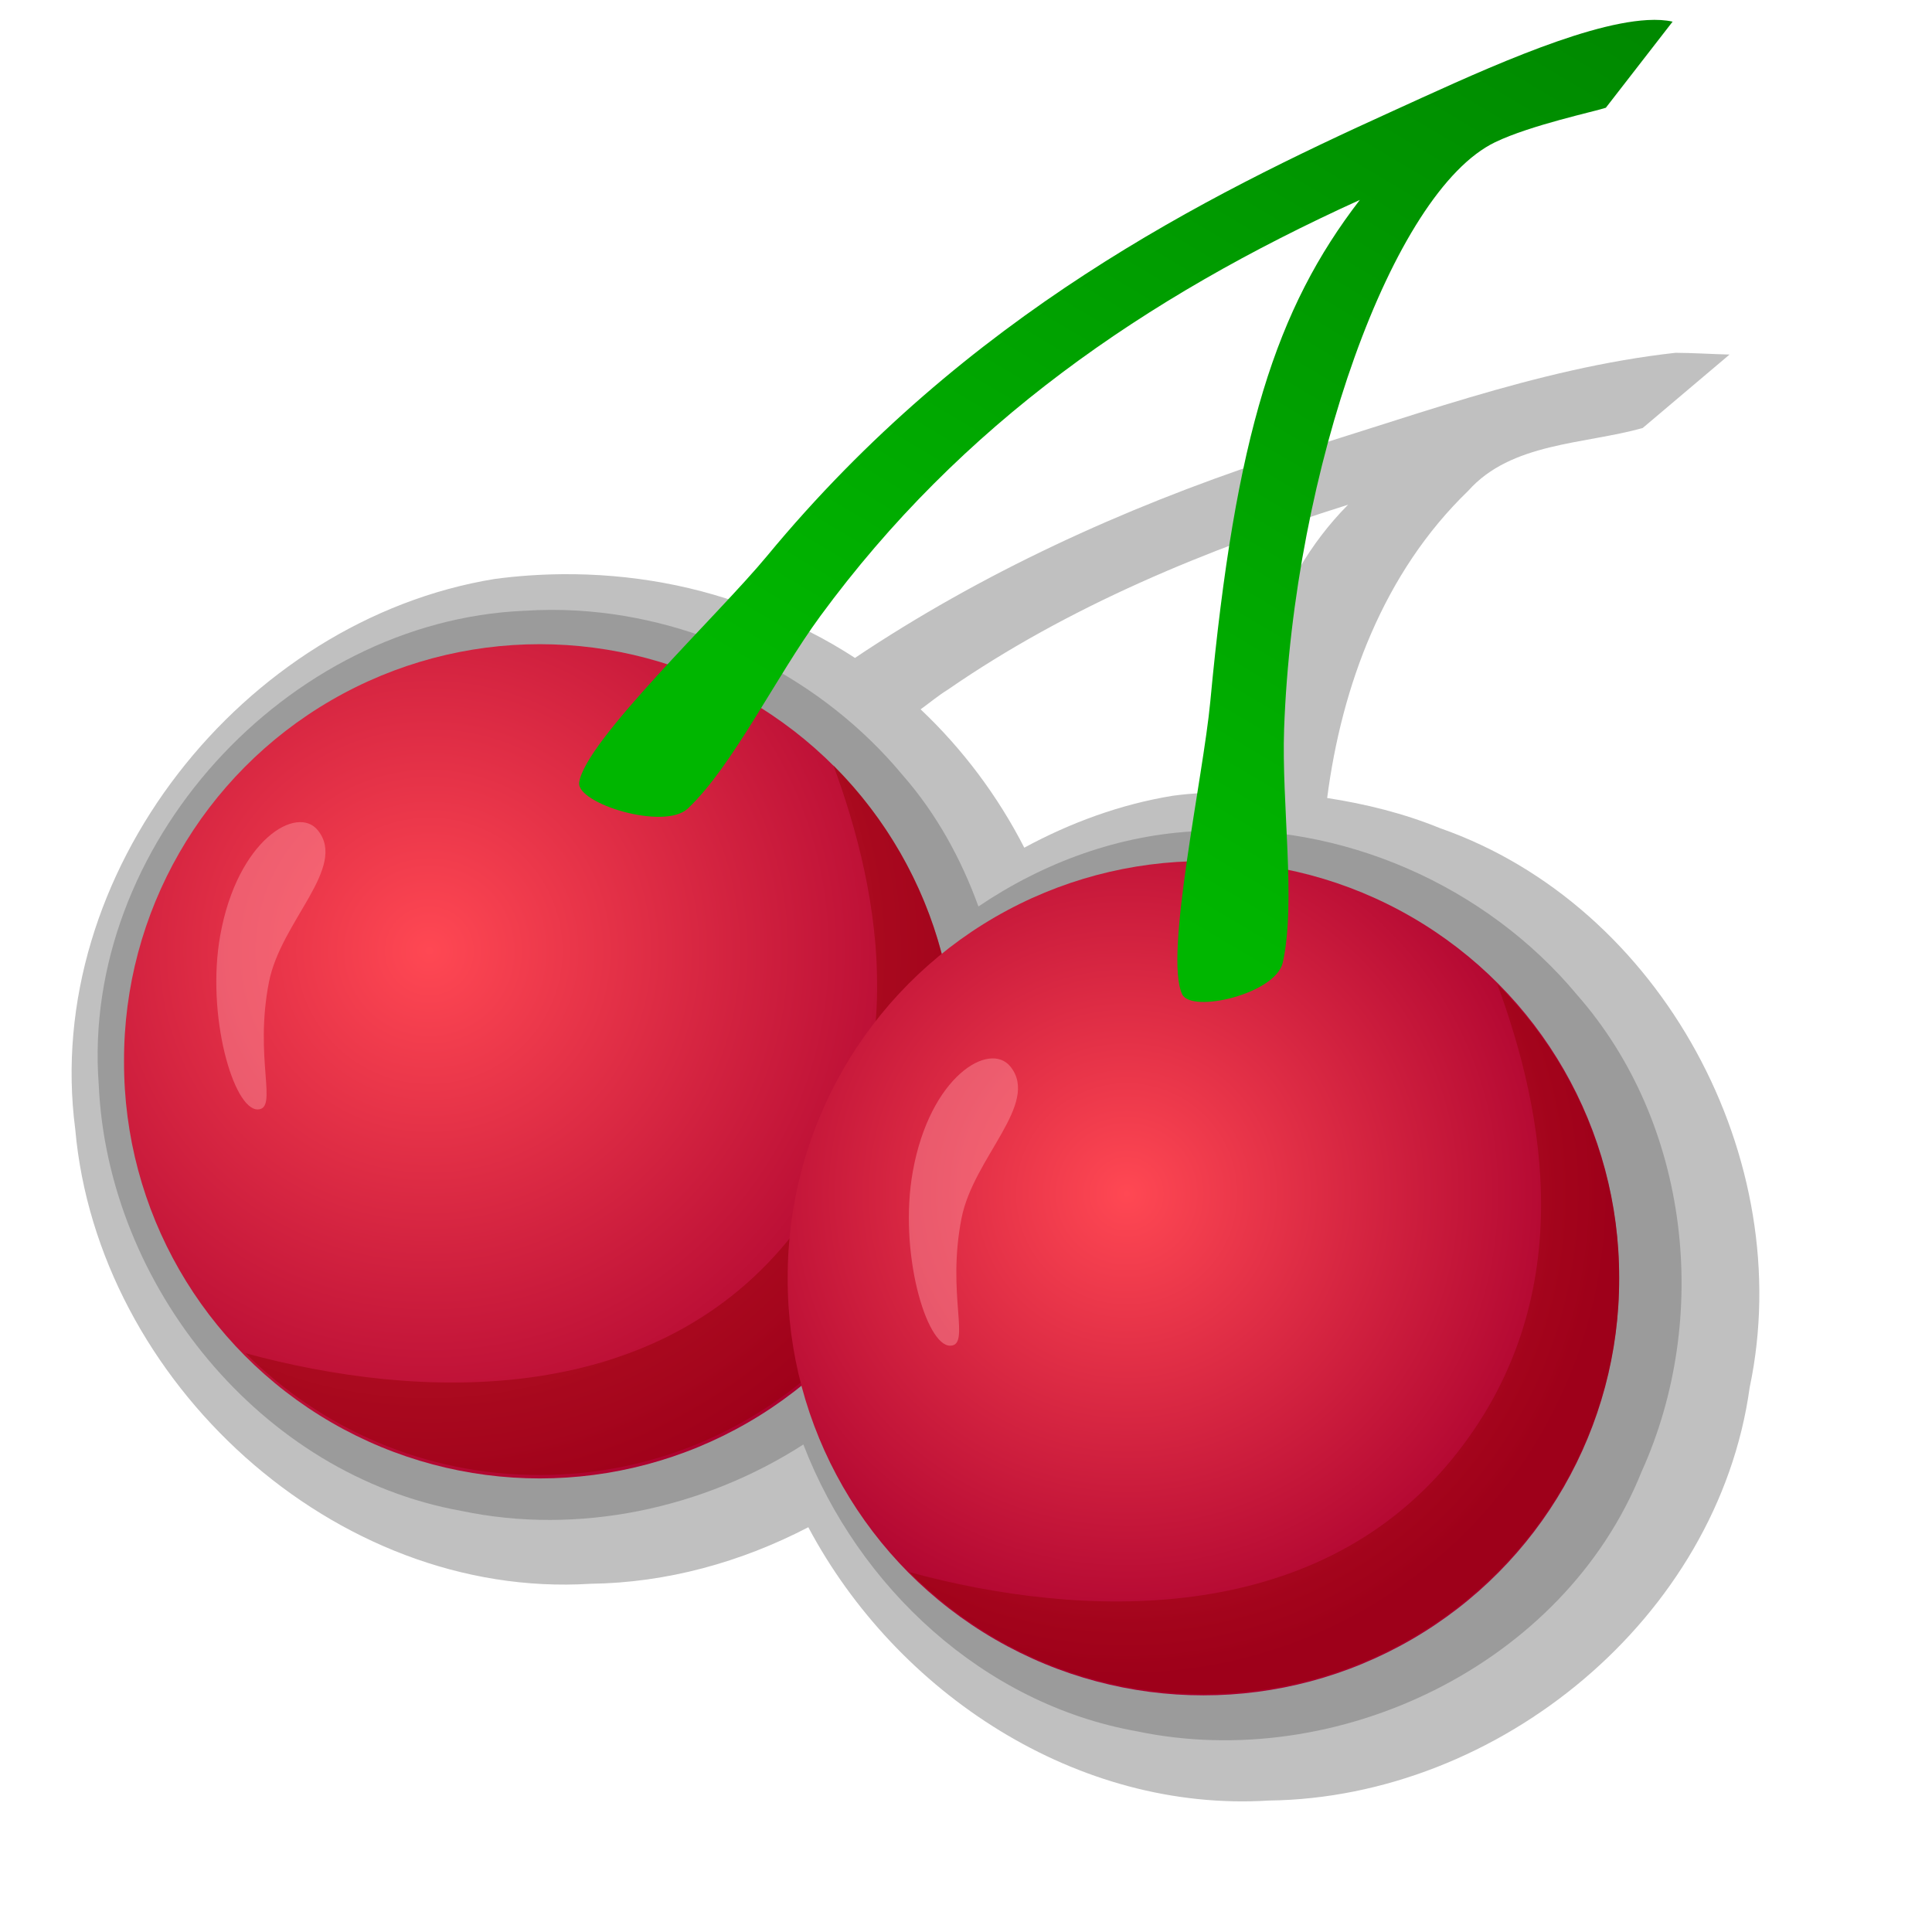
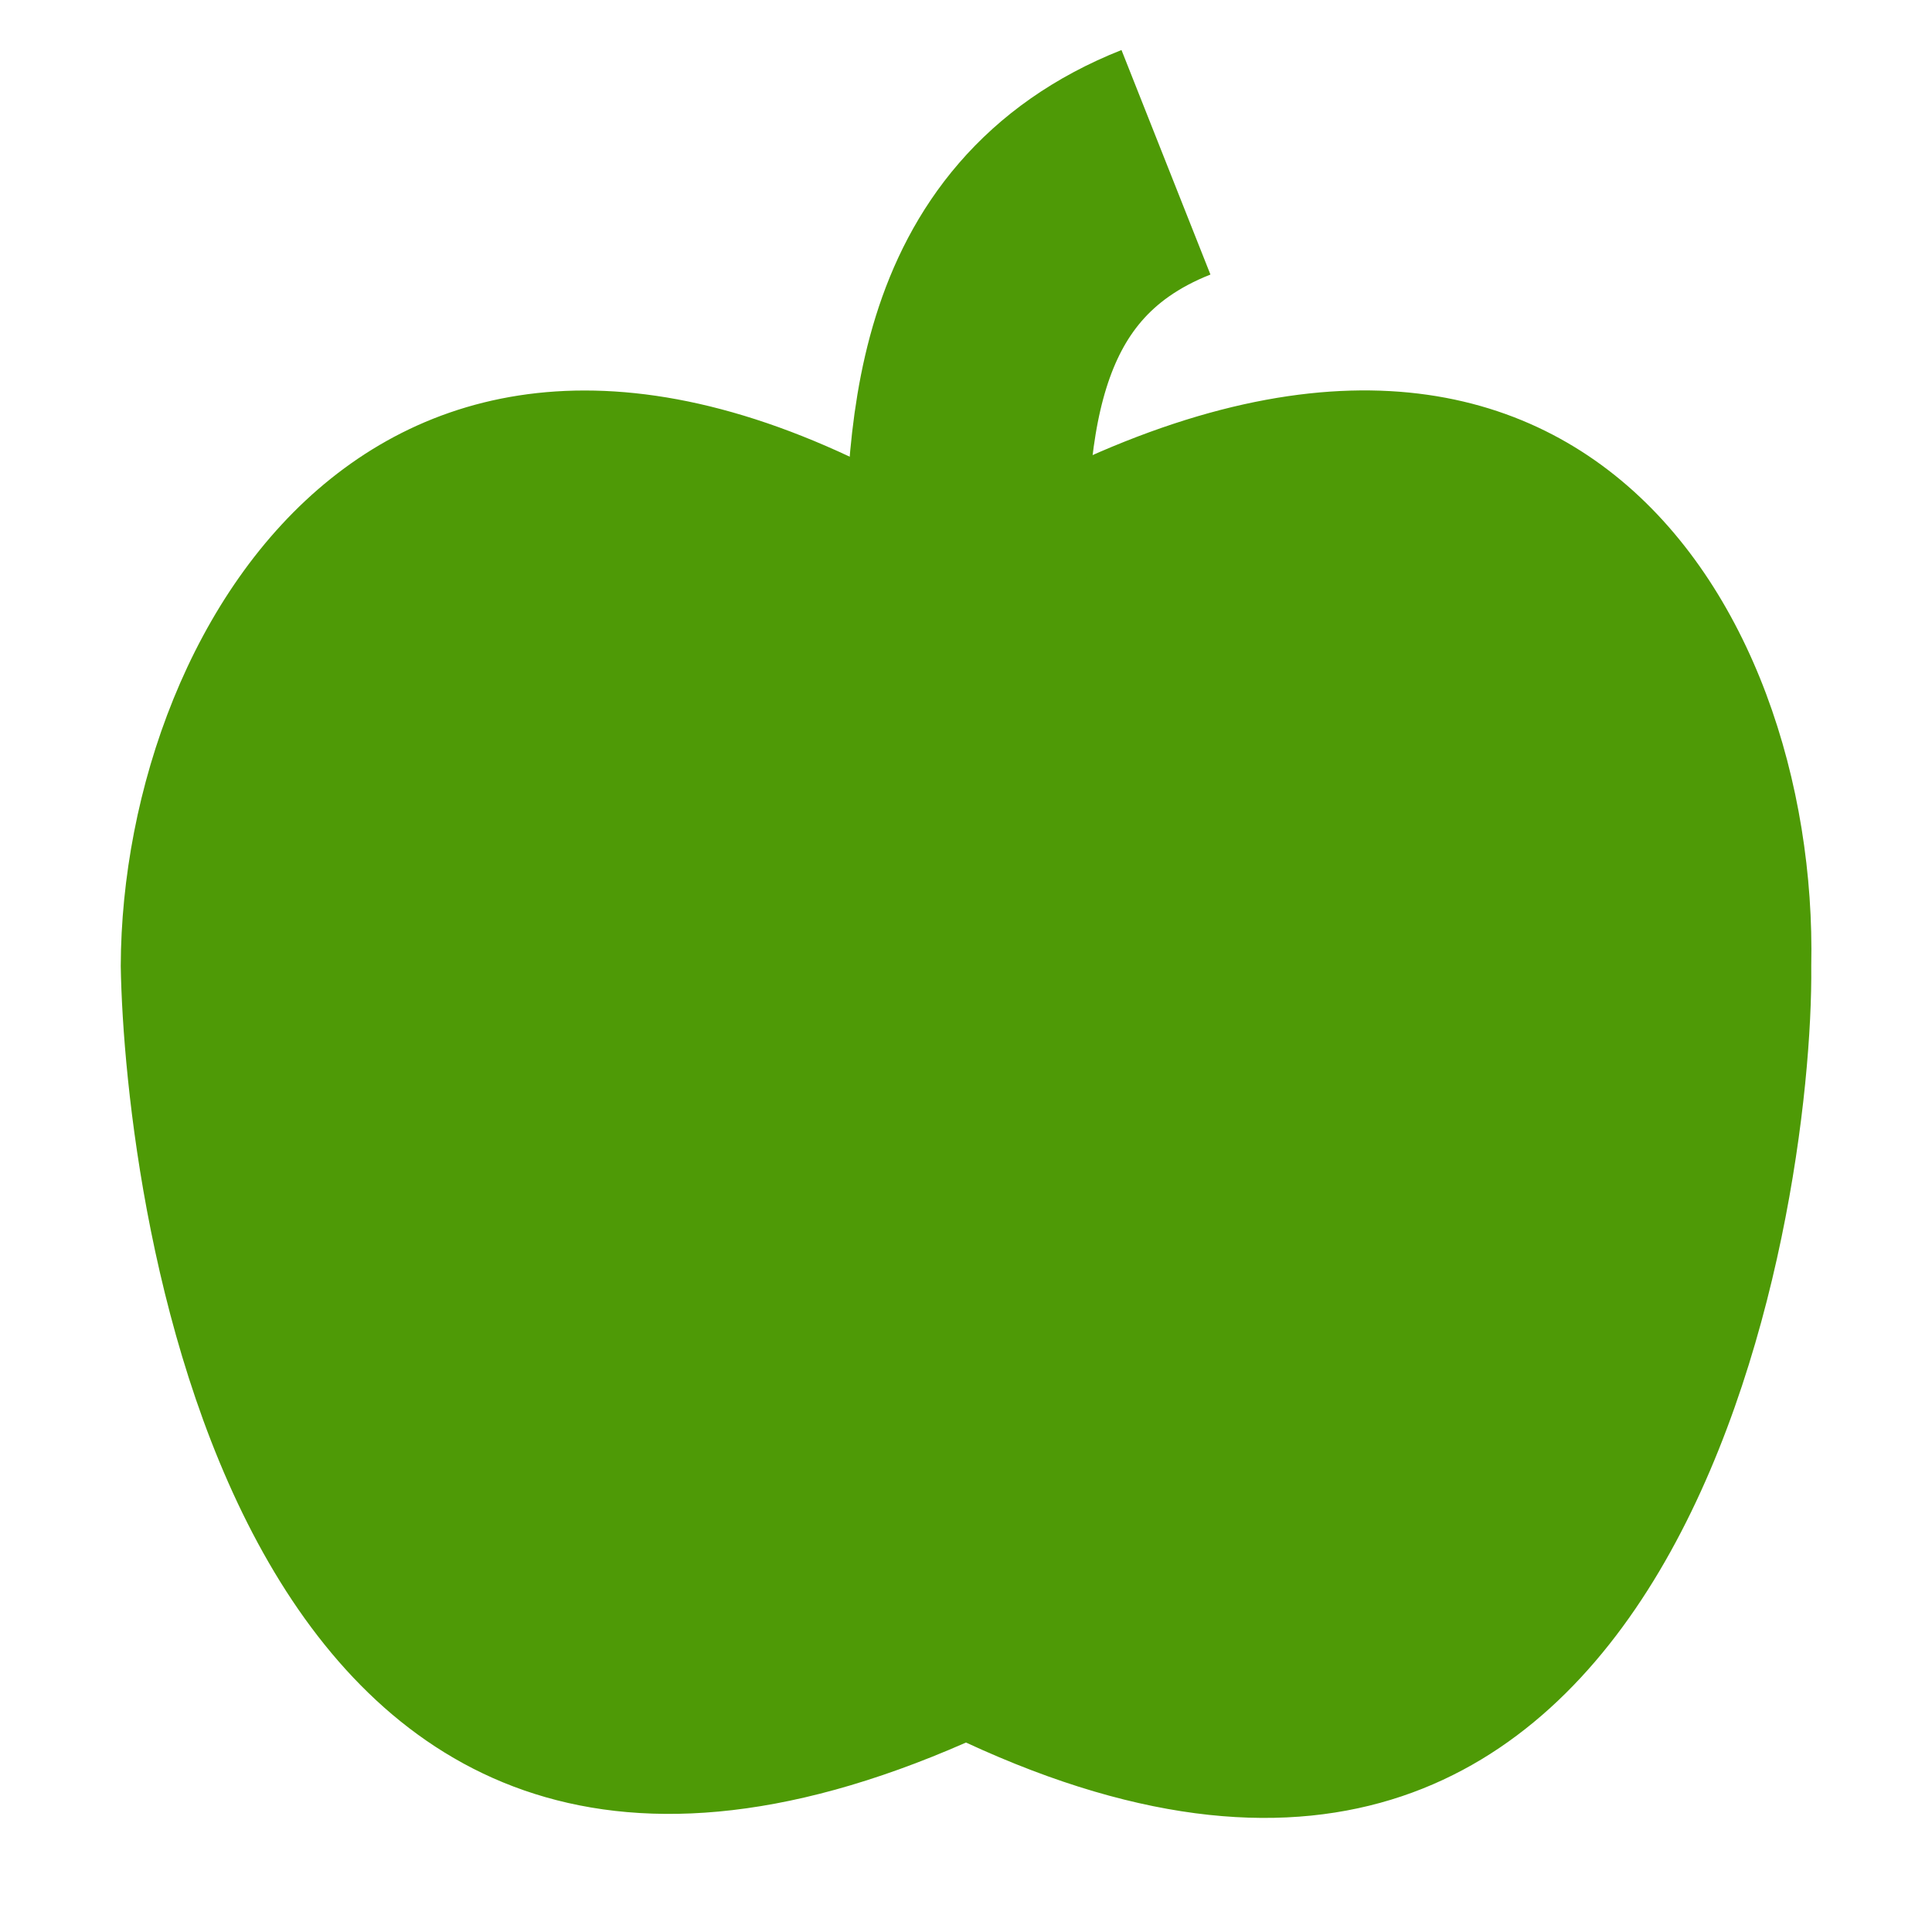
- <svg xmlns="http://www.w3.org/2000/svg" xmlns:xlink="http://www.w3.org/1999/xlink" id="svg1" width="10cm" height="10cm">
-   <defs id="defs3">
-     <linearGradient id="linearGradient3634">
-       <stop style="stop-color:#00b600;stop-opacity:1;" offset="0" id="stop3636" />
-       <stop style="stop-color:#008900;stop-opacity:1;" offset="1" id="stop3638" />
-     </linearGradient>
-     <linearGradient id="linearGradient2068">
-       <stop style="stop-color:#ff4853;stop-opacity:1;" offset="0" id="stop2070" />
-       <stop style="stop-color:#aa002e;stop-opacity:1;" offset="1" id="stop2072" />
-     </linearGradient>
-     <linearGradient id="linearGradient589">
-       <stop style="stop-color:#ffcdcd;stop-opacity:1;" offset="0" id="stop590" />
-       <stop style="stop-color:#ff0000;stop-opacity:1;" offset="1" id="stop591" />
-     </linearGradient>
-     <linearGradient xlink:href="#linearGradient589" id="linearGradient592" />
-     <radialGradient xlink:href="#linearGradient589" id="radialGradient593" cx="248.891" cy="243.649" r="72.912" fx="250.17" fy="242.369" gradientUnits="userSpaceOnUse" />
-     <radialGradient xlink:href="#linearGradient589" id="radialGradient1308" cx="248.891" cy="243.649" fx="250.17" fy="242.369" r="72.912" gradientUnits="userSpaceOnUse" />
-     <linearGradient xlink:href="#linearGradient3634" id="linearGradient3640" gradientTransform="matrix(1.056031,0,0,0.946942,-10.26049,0.736145)" x1="192.034" y1="166.862" x2="303.169" y2="-0.895" gradientUnits="userSpaceOnUse" />
-     <radialGradient r="125.796" fy="208.503" fx="88.878" cy="208.503" cx="88.878" gradientUnits="userSpaceOnUse" id="radialGradient1321" xlink:href="#linearGradient2068" />
-     <radialGradient r="104.448" fy="214.134" fx="96.177" cy="214.134" cx="96.177" gradientUnits="userSpaceOnUse" id="radialGradient1323" xlink:href="#linearGradient2068" />
-   </defs>
-   <path id="path2886" d="M 327.785,69.017 C 300.263,72.062 274.405,82.269 248.129,89.986 C 219.511,99.524 191.964,112.159 167.254,128.705 C 161.582,125.016 155.532,121.884 149.035,119.611 C 136.751,114.588 123.307,112.206 109.972,112.33 C 105.528,112.371 101.098,112.677 96.722,113.267 C 47.523,121.313 8.172,170.919 14.722,220.924 C 19.09,270.286 65.455,312.964 115.535,309.83 C 130.386,309.649 144.976,305.615 158.129,298.767 C 175.414,331.294 210.772,354.58 248.222,352.236 C 293.168,351.689 336.072,316.523 342.285,271.424 C 351.704,226.832 325.093,177.191 281.722,162.017 C 274.666,159.132 267.208,157.281 259.629,156.111 C 262.481,134.163 270.633,112.033 287.222,96.017 C 295.643,86.547 309.885,86.943 321.347,83.736 C 327.016,78.944 332.684,74.159 338.347,69.361 C 334.83,69.274 331.297,69.036 327.785,69.017 z M 263.722,98.736 C 248.436,114.159 244.263,134.743 240.535,154.892 C 236.807,155 233.084,155.178 229.41,155.674 C 219.174,157.348 209.437,160.929 200.379,165.83 C 195.204,155.721 188.315,146.518 180.097,138.767 C 181.868,137.484 183.526,136.09 185.41,134.924 C 208.967,118.639 236.075,107.439 263.722,98.736 z " style="fill:#000000;fill-opacity:0.248;fill-rule:nonzero;stroke:none;stroke-width:1px;stroke-linecap:butt;stroke-linejoin:miter;stroke-opacity:1" />
-   <path id="path2867" d="M 113.004,119.455 C 109.524,119.245 106.025,119.261 102.535,119.486 C 56.057,121.491 15.781,165.54 19.316,212.205 C 21.08,251.548 51.028,288.55 90.285,295.58 C 113.096,300.38 137.616,295.163 157.16,282.58 C 167.912,310.521 192.399,333.316 222.316,338.674 C 261.556,346.93 305.954,325.736 321.129,287.924 C 334.767,257.81 330.607,219.791 308.566,194.674 C 290.718,173.213 262.459,160.782 234.535,162.58 C 218.974,163.251 204.168,168.713 191.41,177.33 C 188.014,167.979 183.183,159.156 176.535,151.58 C 160.917,132.802 137.361,120.926 113.004,119.455 z " style="fill:#000000;fill-opacity:0.195" />
-   <path style="fill:url(#radialGradient1321);fill-opacity:1" id="path1302" d="M 202.907 232.435 A 90.097 90.097 0 1 1  22.714,232.435 A 90.097 90.097 0 1 1  202.907 232.435 z" transform="matrix(0.902685,0,0,0.902685,3.761466,-2.193899)" />
-   <path style="fill:#900000;fill-opacity:0.439" d="M 186.868,207.228 C 186.868,252.122 150.432,288.557 105.539,288.557 C 83.092,288.557 62.759,279.448 48.039,264.728 C 81.842,273.928 127.168,275.52 154.063,242.767 C 179.619,211.644 172.238,174.647 163.038,149.728 C 177.759,164.449 186.868,184.781 186.868,207.228 z " id="path2856" />
-   <path style="fill:#ff9ba3;fill-opacity:0.435" d="M 52.616,192.116 C 49.676,207.112 54.507,216.962 50.417,217.034 C 45.67,217.118 40.285,198.559 43.088,182.959 C 46.445,164.282 58.125,157.379 62.188,162.439 C 68.014,169.695 54.952,180.198 52.616,192.116 z " id="path2869" />
-   <path style="fill:url(#radialGradient1323);fill-opacity:1" id="path1304" d="M 202.907 232.435 A 90.097 90.097 0 1 1  22.714,232.435 A 90.097 90.097 0 1 1  202.907 232.435 z" transform="matrix(0.902685,0,0,0.902685,133.5906,40.24204)" />
-   <path style="fill:#900000;fill-opacity:0.439" d="M 316.752,250.058 C 316.752,294.951 280.317,331.387 235.423,331.387 C 212.976,331.387 192.644,322.278 177.924,307.557 C 211.727,316.757 257.052,318.35 283.947,285.596 C 309.503,254.474 302.123,217.477 292.923,192.558 C 307.644,207.278 316.752,227.611 316.752,250.058 z " id="path2086" />
-   <path style="fill:#ff9ba3;fill-opacity:0.435" d="M 188.097,238.336 C 185.157,253.333 189.988,263.182 185.898,263.255 C 181.151,263.339 175.766,244.779 178.569,229.18 C 181.926,210.502 193.606,203.6 197.669,208.66 C 203.495,215.916 190.433,226.419 188.097,238.336 z " id="path2866" />
-   <path style="fill:url(#linearGradient3640);fill-opacity:1;fill-rule:nonzero;stroke:none;stroke-width:1px;stroke-linecap:butt;stroke-linejoin:miter;stroke-opacity:1" d="M 322.271,3.924 C 309.093,4.661 287.378,14.943 272.365,21.767 C 235.99,38.301 189.279,61.307 150.052,108.767 C 140.442,120.395 114.555,144.826 113.302,153.049 C 112.673,157.179 129.944,162.524 134.552,158.174 C 143.376,149.844 151.779,132.376 160.458,120.549 C 188.043,82.957 223.803,58.278 266.021,39.111 C 249.67,60.335 241.674,84.904 236.771,137.205 C 235.363,152.224 227.683,187.013 231.271,194.517 C 233.073,198.286 249.594,194.455 250.958,188.267 C 253.57,176.418 250.683,157.241 251.208,142.58 C 253.022,91.983 272.408,37.514 292.479,27.825 C 299.433,24.468 312.193,21.761 314.146,21.08 L 327.208,4.236 C 325.811,3.915 324.153,3.818 322.271,3.924 z " id="path2871" />
+ <svg xmlns="http://www.w3.org/2000/svg" version="1.1" id="svg2" viewBox="0 0 16 16" height="16" width="16">
+   <defs id="defs4" />
+   <g transform="translate(0,-1036.362)" id="layer1">
+     <g id="g4142">
+       <path style="color:#000000;clip-rule:nonzero;display:inline;overflow:visible;visibility:visible;opacity:1;isolation:auto;mix-blend-mode:normal;color-interpolation:sRGB;color-interpolation-filters:linearRGB;solid-color:#000000;solid-opacity:1;fill:#4e9a06;fill-opacity:1;fill-rule:nonzero;stroke:#1c5288;stroke-width:0;stroke-linecap:round;stroke-linejoin:miter;stroke-miterlimit:4;stroke-dasharray:none;stroke-dashoffset:0;stroke-opacity:1;marker:none;color-rendering:auto;image-rendering:auto;shape-rendering:auto;text-rendering:auto;enable-background:accumulate" d="m 15,1044.362 c 0.022,2.035 -1.045,9.189 -7,6.431 -6.095,2.679 -6.969,-4.508 -7,-6.431 0.009,-2.892 2.299,-6.643 7,-3.688 4.934,-2.919 7.063,0.688 7,3.688 z" id="path4238" />
+       <path style="fill:none;fill-rule:evenodd;stroke:#4e9a06;stroke-width:2;stroke-linecap:butt;stroke-linejoin:miter;stroke-opacity:1;stroke-miterlimit:4;stroke-dasharray:none" d="M 9.656,1037.706 C 8,1038.362 8,1040.029 8,1041.362" id="path4241" />
+       <rect y="1036.362" x="4.9999999e-06" height="16" width="16" id="rect4481" style="color:#000000;clip-rule:nonzero;display:inline;overflow:visible;visibility:visible;opacity:0;isolation:auto;mix-blend-mode:normal;color-interpolation:sRGB;color-interpolation-filters:linearRGB;solid-color:#000000;solid-opacity:1;fill:#fafafa;fill-opacity:1;fill-rule:nonzero;stroke:#1c5288;stroke-width:0;stroke-linecap:round;stroke-linejoin:miter;stroke-miterlimit:4;stroke-dasharray:none;stroke-dashoffset:0;stroke-opacity:1;marker:none;color-rendering:auto;image-rendering:auto;shape-rendering:auto;text-rendering:auto;enable-background:accumulate" />
+     </g>
+   </g>
</svg>
